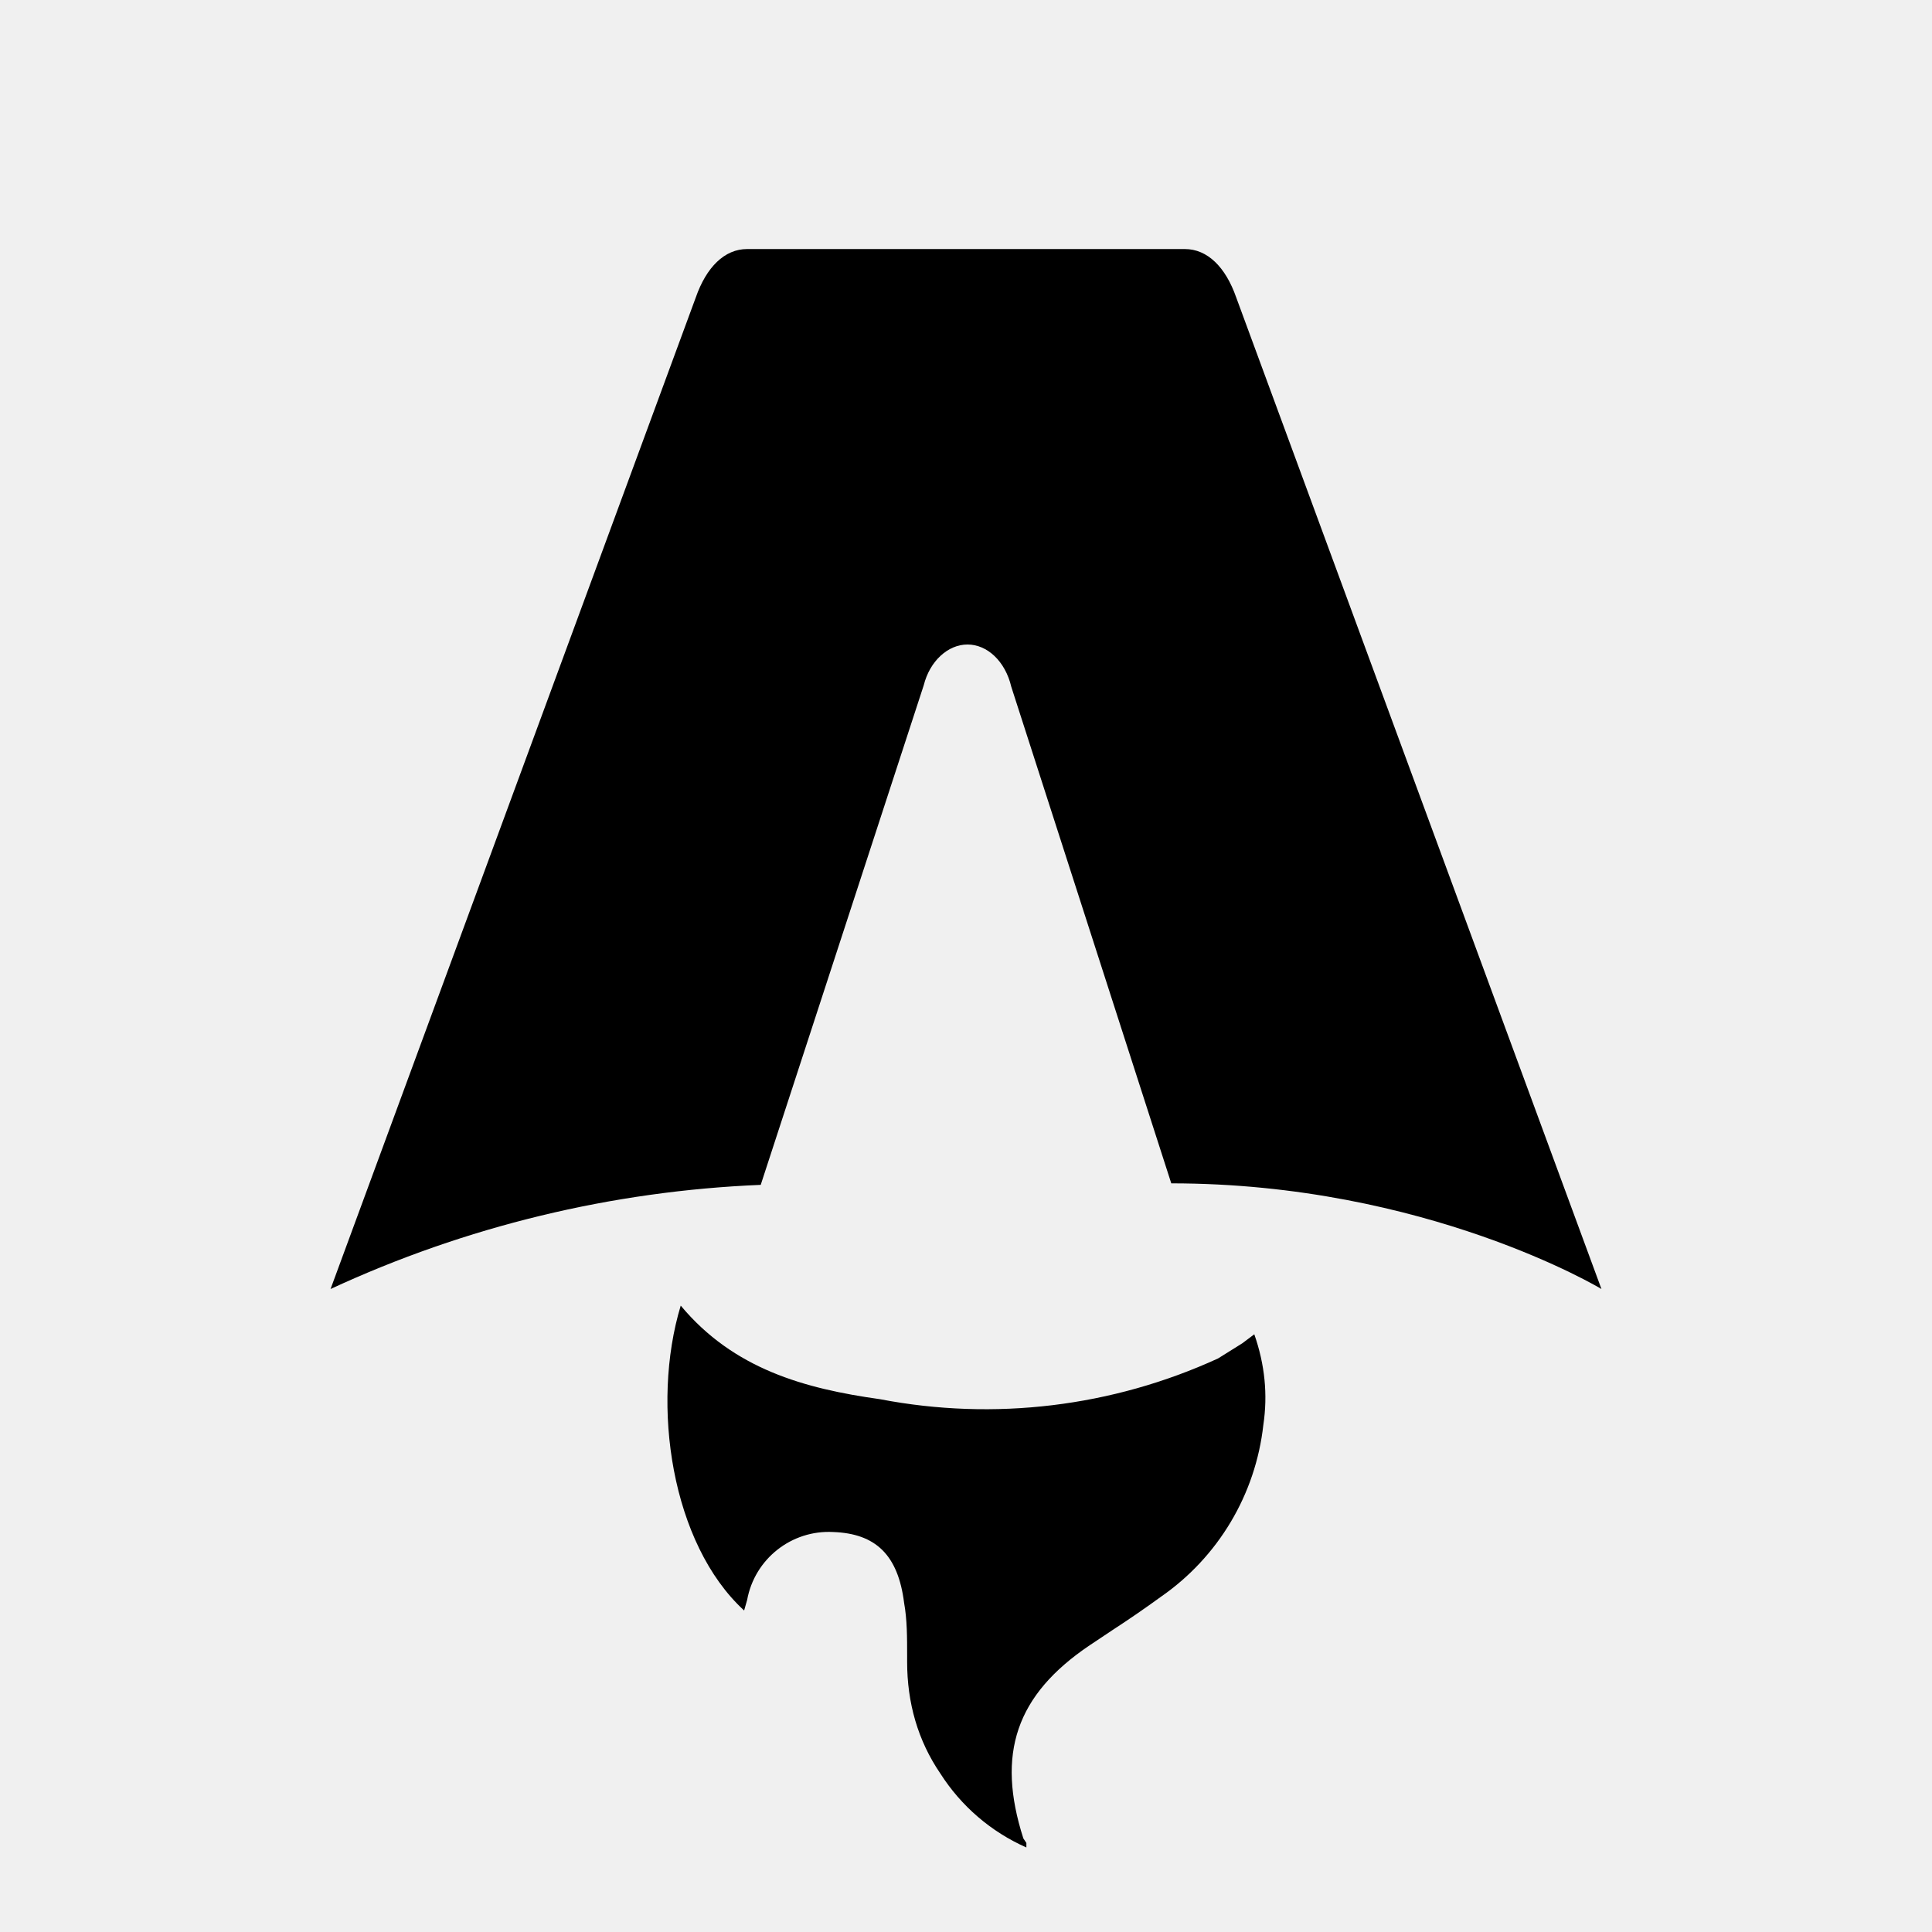
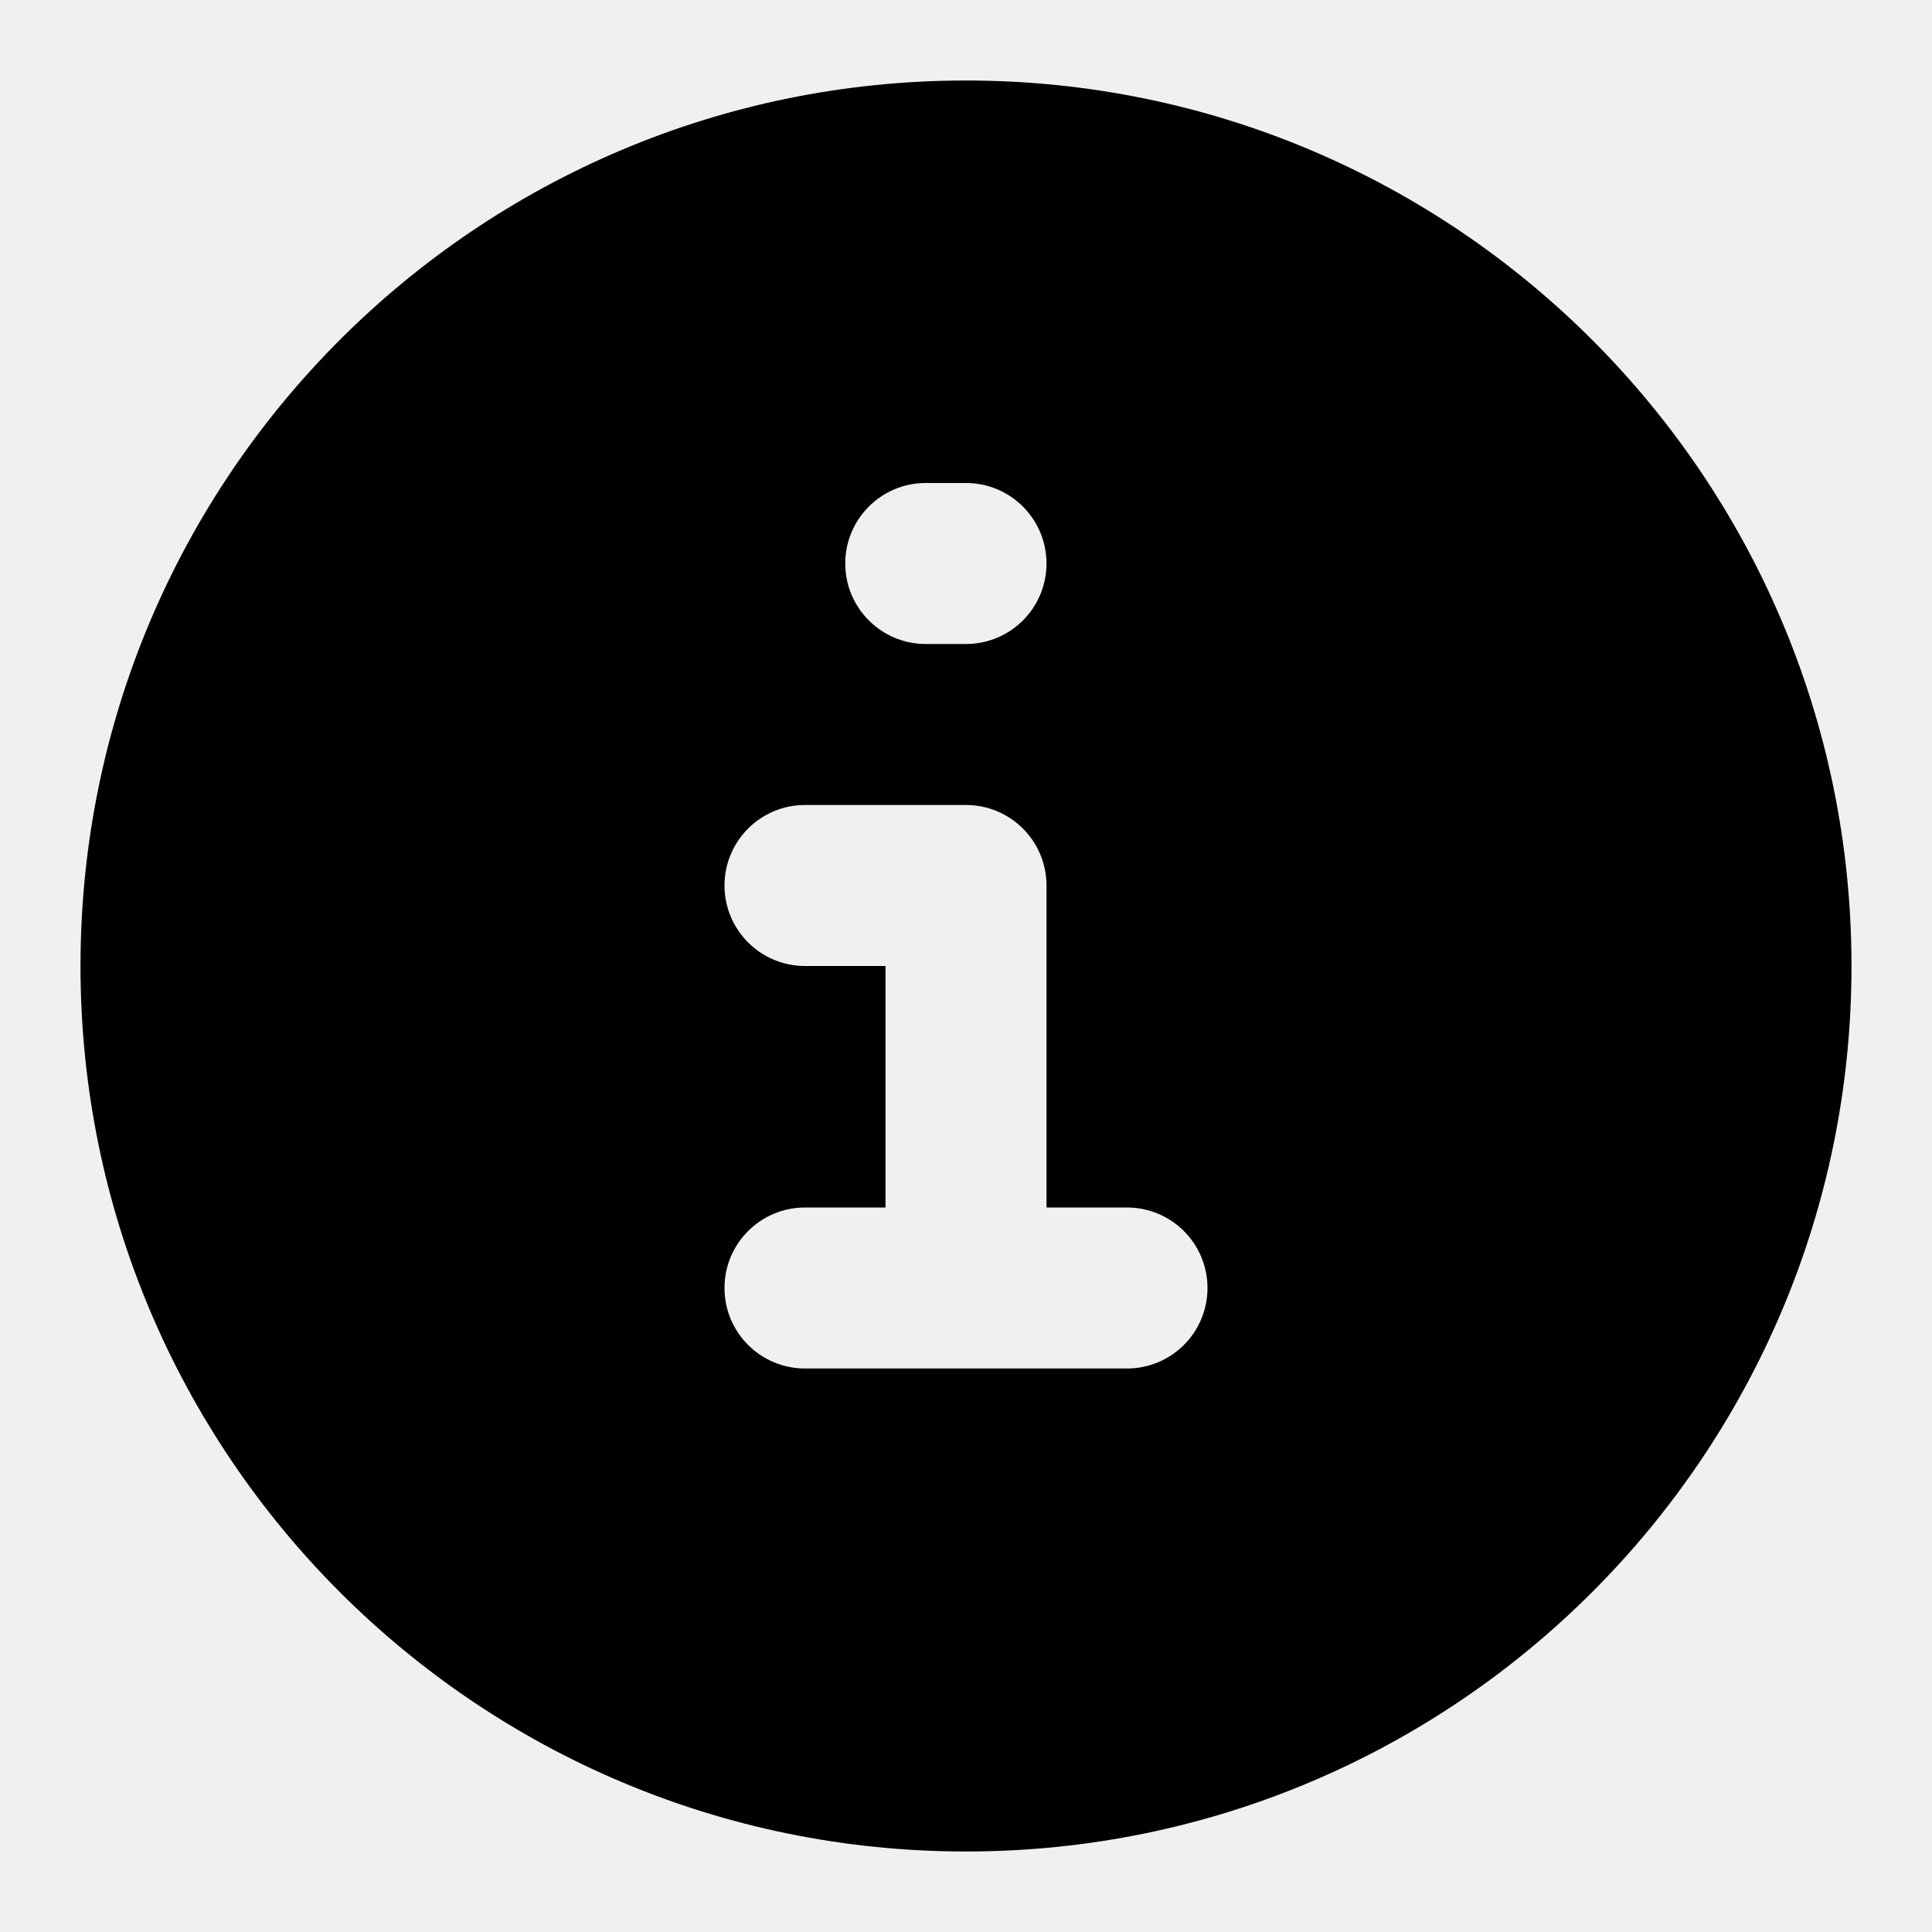
- <svg xmlns="http://www.w3.org/2000/svg" fill="none" viewBox="0 0 128 128">
-   <path d="M50.4 78.5a75.1 75.1 0 0 0-28.5 6.9l24.2-65.7c.7-2 1.9-3.2 3.4-3.2h29c1.5 0 2.7 1.2 3.4 3.2l24.2 65.7s-11.6-7-28.5-7L67 45.5c-.4-1.7-1.6-2.8-2.9-2.8-1.3 0-2.5 1.1-2.9 2.7L50.4 78.5Zm-1.1 28.2Zm-4.2-20.2c-2 6.6-.6 15.8 4.2 20.2a17.5 17.5 0 0 1 .2-.7 5.5 5.5 0 0 1 5.7-4.5c2.8.1 4.3 1.5 4.7 4.7.2 1.1.2 2.3.2 3.5v.4c0 2.7.7 5.2 2.2 7.4a13 13 0 0 0 5.7 4.9v-.3l-.2-.3c-1.8-5.6-.5-9.5 4.4-12.8l1.5-1a73 73 0 0 0 3.2-2.2 16 16 0 0 0 6.8-11.4c.3-2 .1-4-.6-6l-.8.6-1.6 1a37 37 0 0 1-22.4 2.7c-5-.7-9.7-2-13.2-6.2Z" />
+ <svg xmlns="http://www.w3.org/2000/svg" width="48" height="48" viewBox="0 0 24 24">
+   <path fill="#8ddaf9" fill-rule="evenodd" d="M12 1C5.925 1 1 5.925 1 12s4.925 11 11 11s11-4.925 11-11S18.075 1 12 1m-.5 5a1 1 0 1 0 0 2h.5a1 1 0 1 0 0-2zM10 10a1 1 0 1 0 0 2h1v3h-1a1 1 0 1 0 0 2h4a1 1 0 1 0 0-2h-1v-4a1 1 0 0 0-1-1z" clip-rule="evenodd" />
  <style>
        path { fill: #000; }
        @media (prefers-color-scheme: dark) {
            path { fill: #FFF; }
        }
    </style>
</svg>
